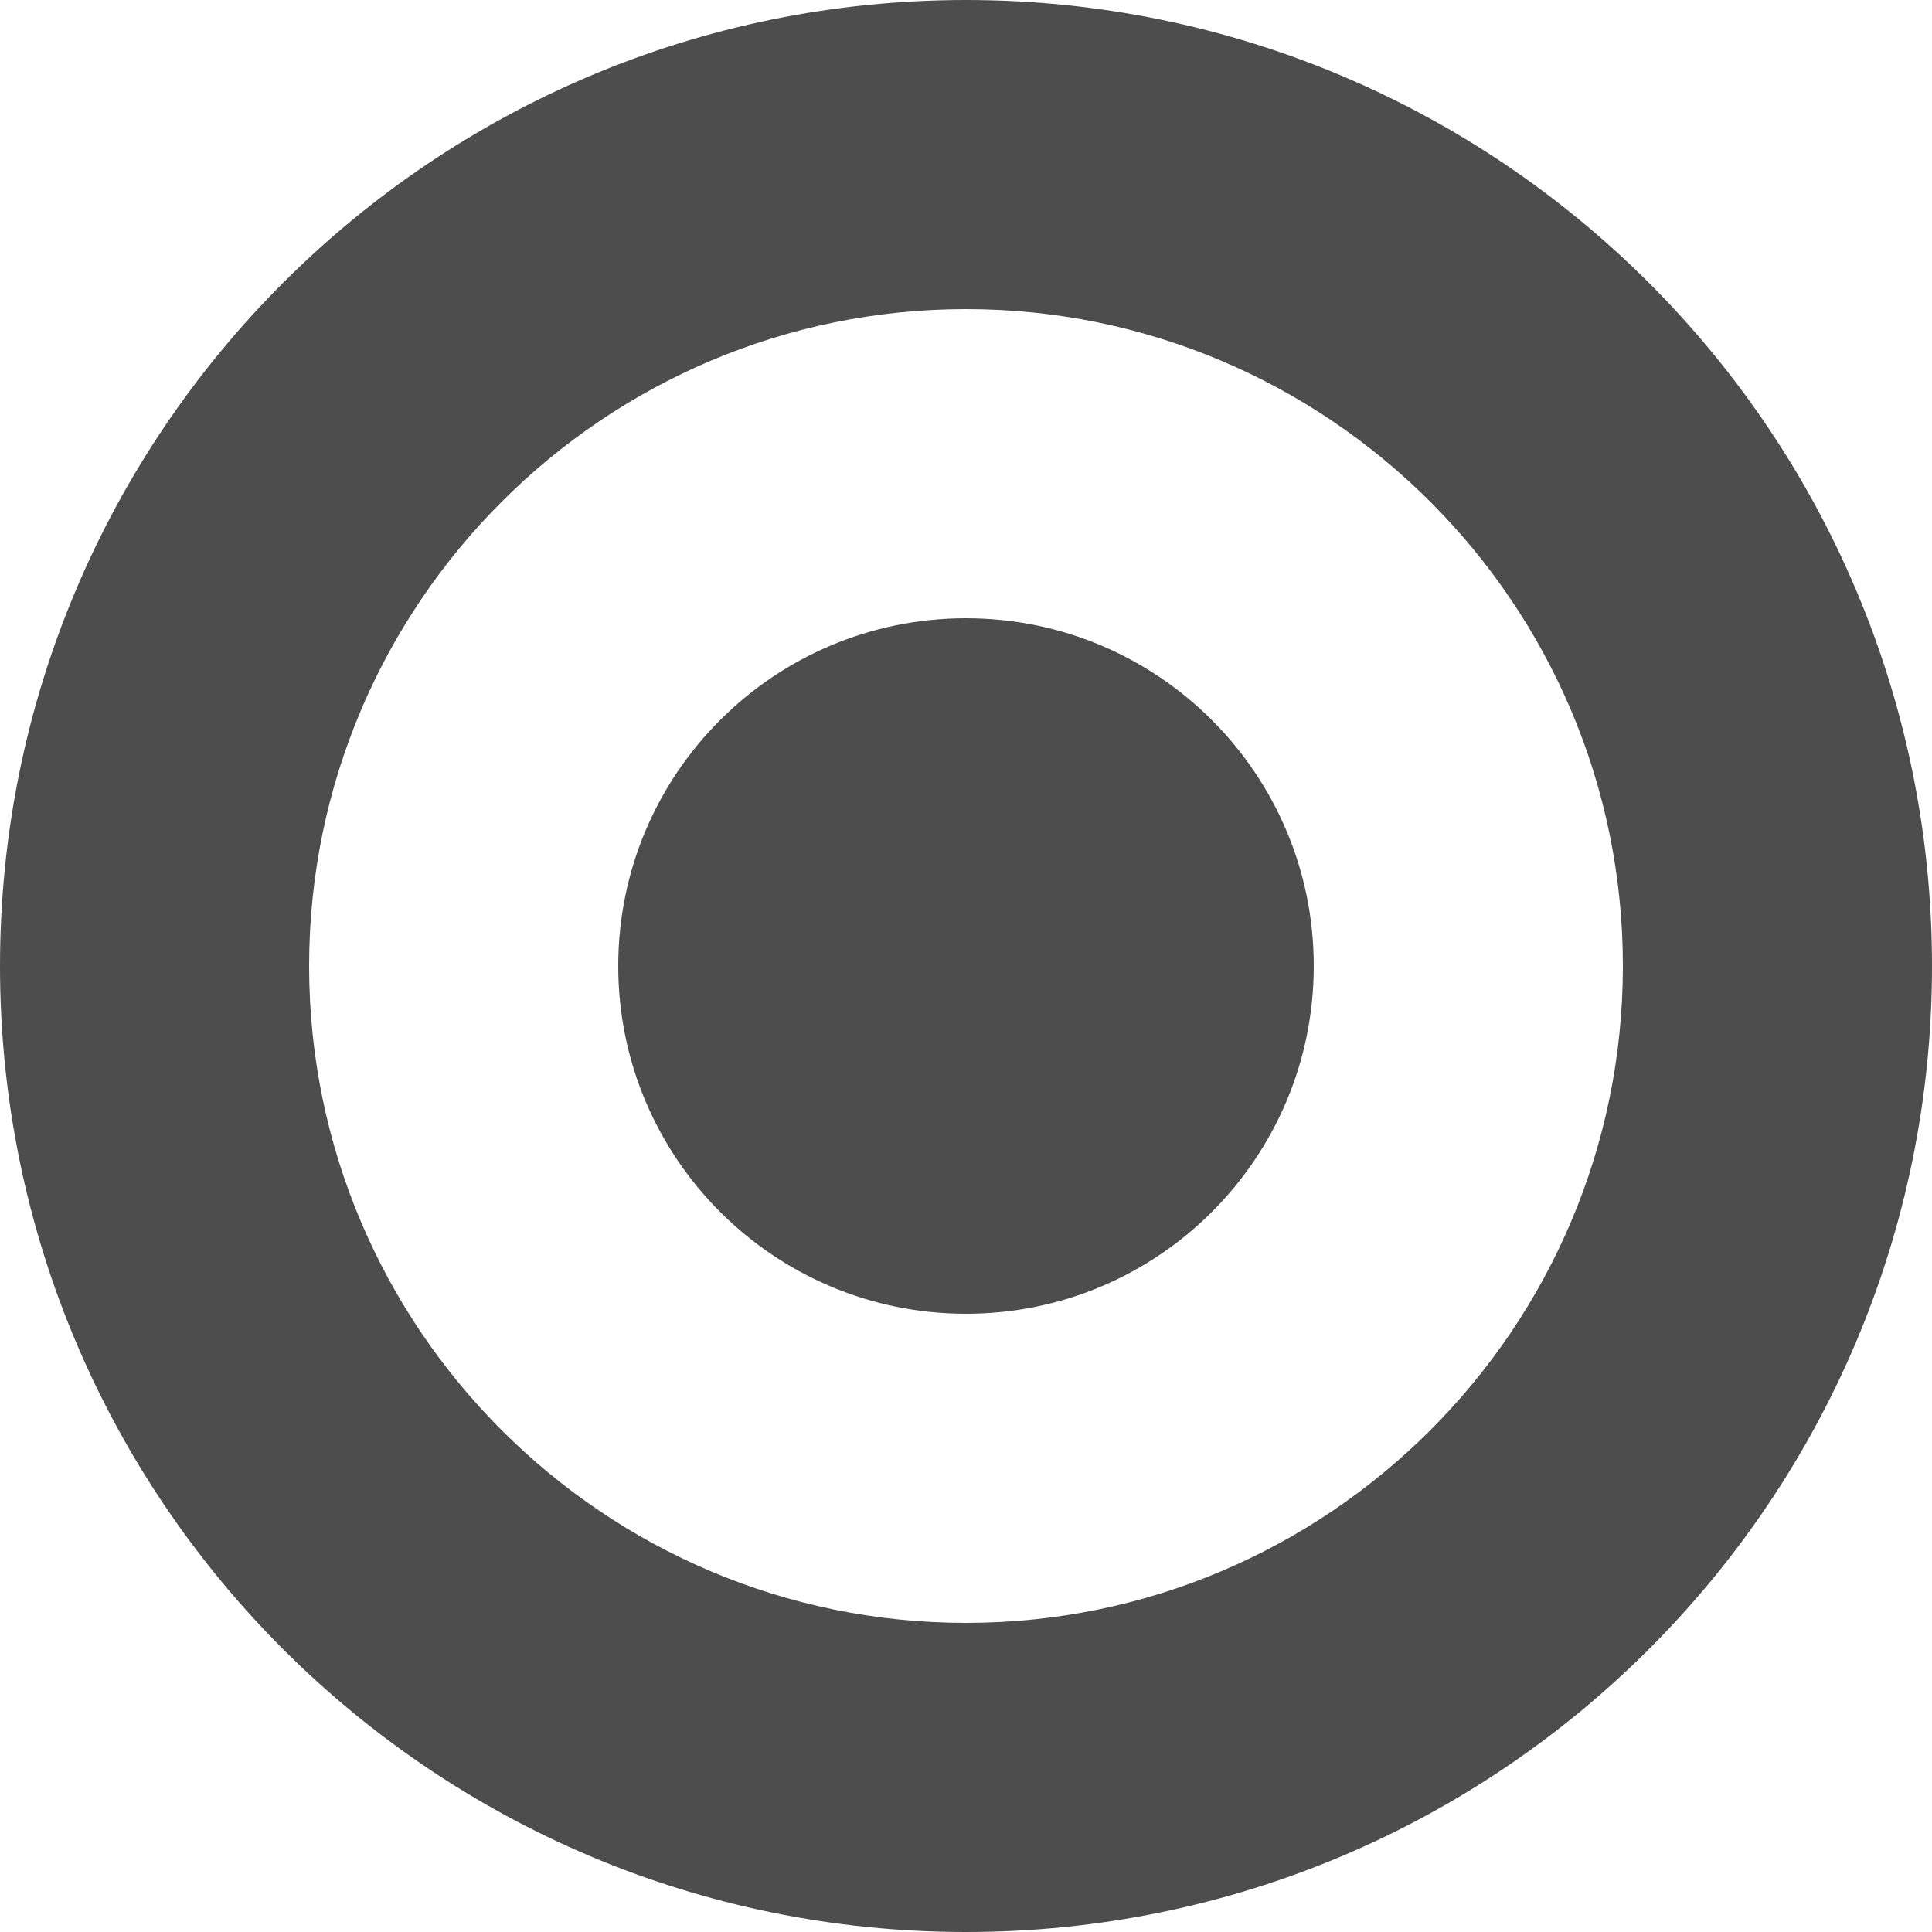
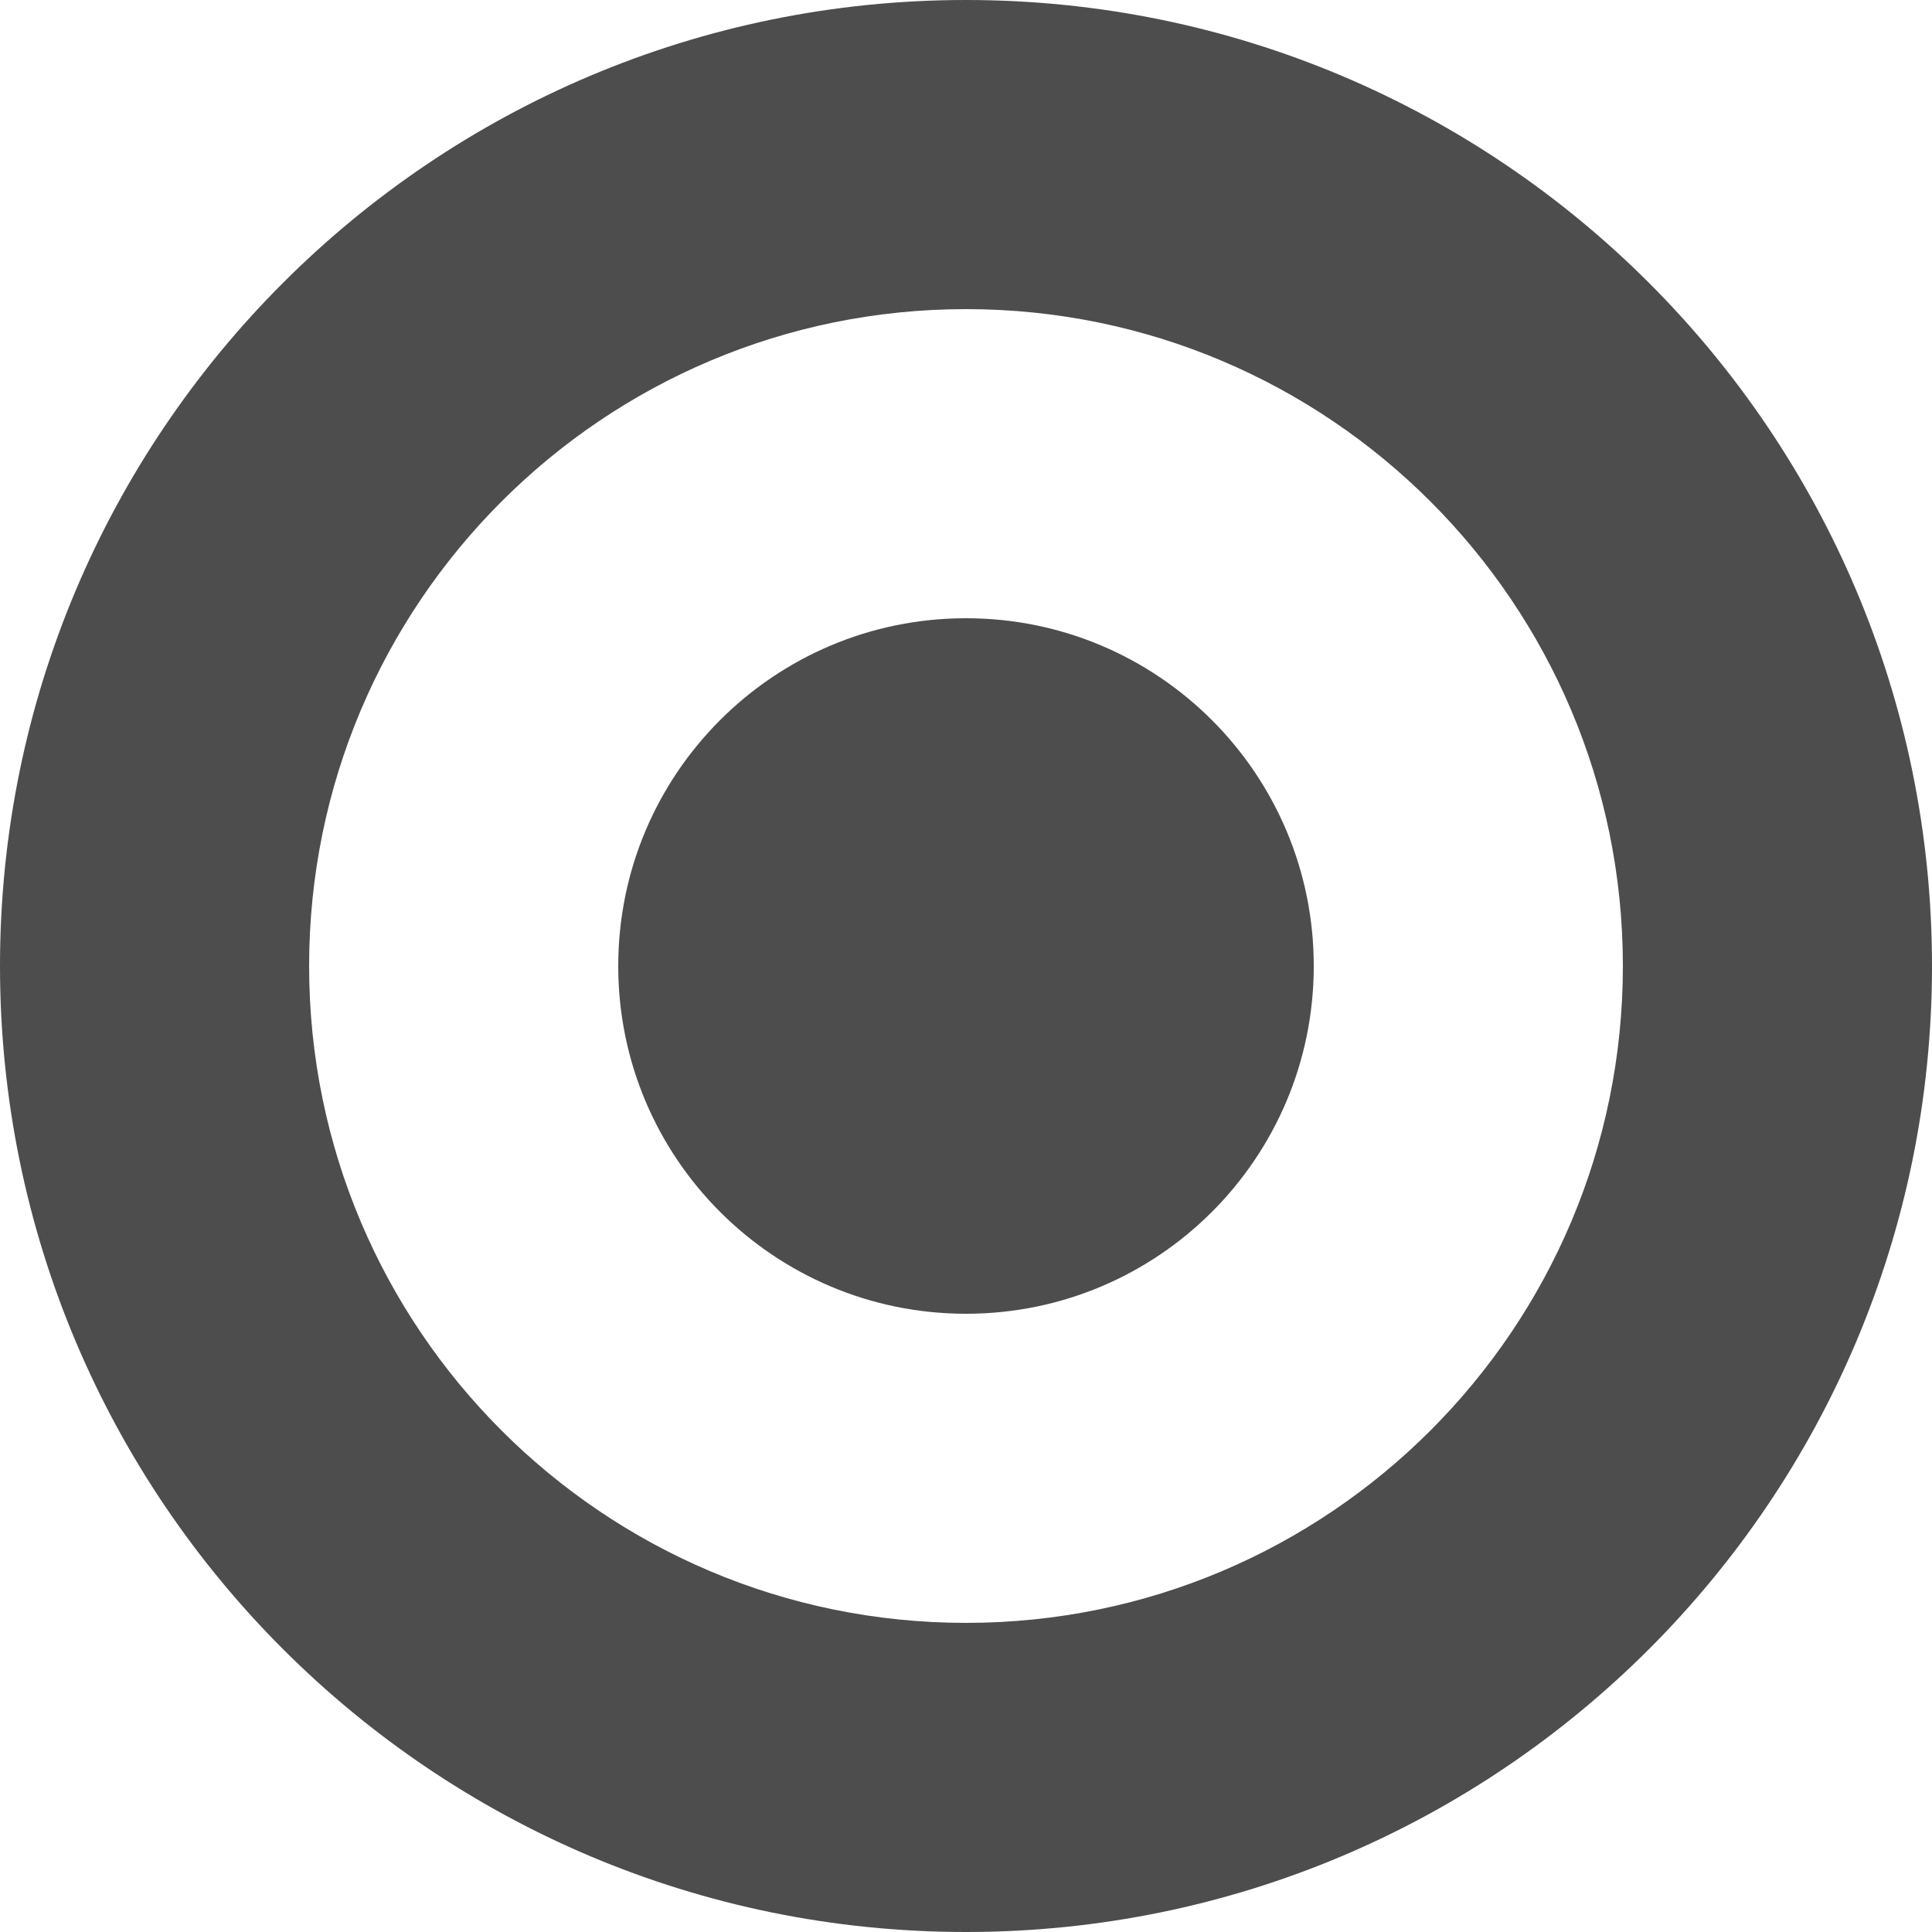
- <svg xmlns="http://www.w3.org/2000/svg" width="25" height="25" viewBox="0 0 25 25">
-   <path fill="#4D4D4D" d="M12.5 4c4.687 0 8.5 3.813 8.5 8.5 0 4.687-3.813 8.5-8.5 8.5C7.813 21 4 17.187 4 12.5 4 7.813 7.813 4 12.5 4m0-4C5.597 0 0 5.597 0 12.5S5.597 25 12.5 25 25 19.403 25 12.5 19.403 0 12.5 0z" />
-   <circle fill="#4D4D4D" cx="12.5" cy="12.5" r="4.5" />
+ <svg xmlns="http://www.w3.org/2000/svg" viewBox="0 0 25 25">
+   <path fill="#4D4D4D" d="M12.5 4a8.5 8.5 0 110 17 8.5 8.5 0 010-17m0-4a12.5 12.5 0 100 25 12.5 12.5 0 000-25z" />
+   <circle cx="12.5" cy="12.5" r="4.5" fill="#4D4D4D" />
</svg>
